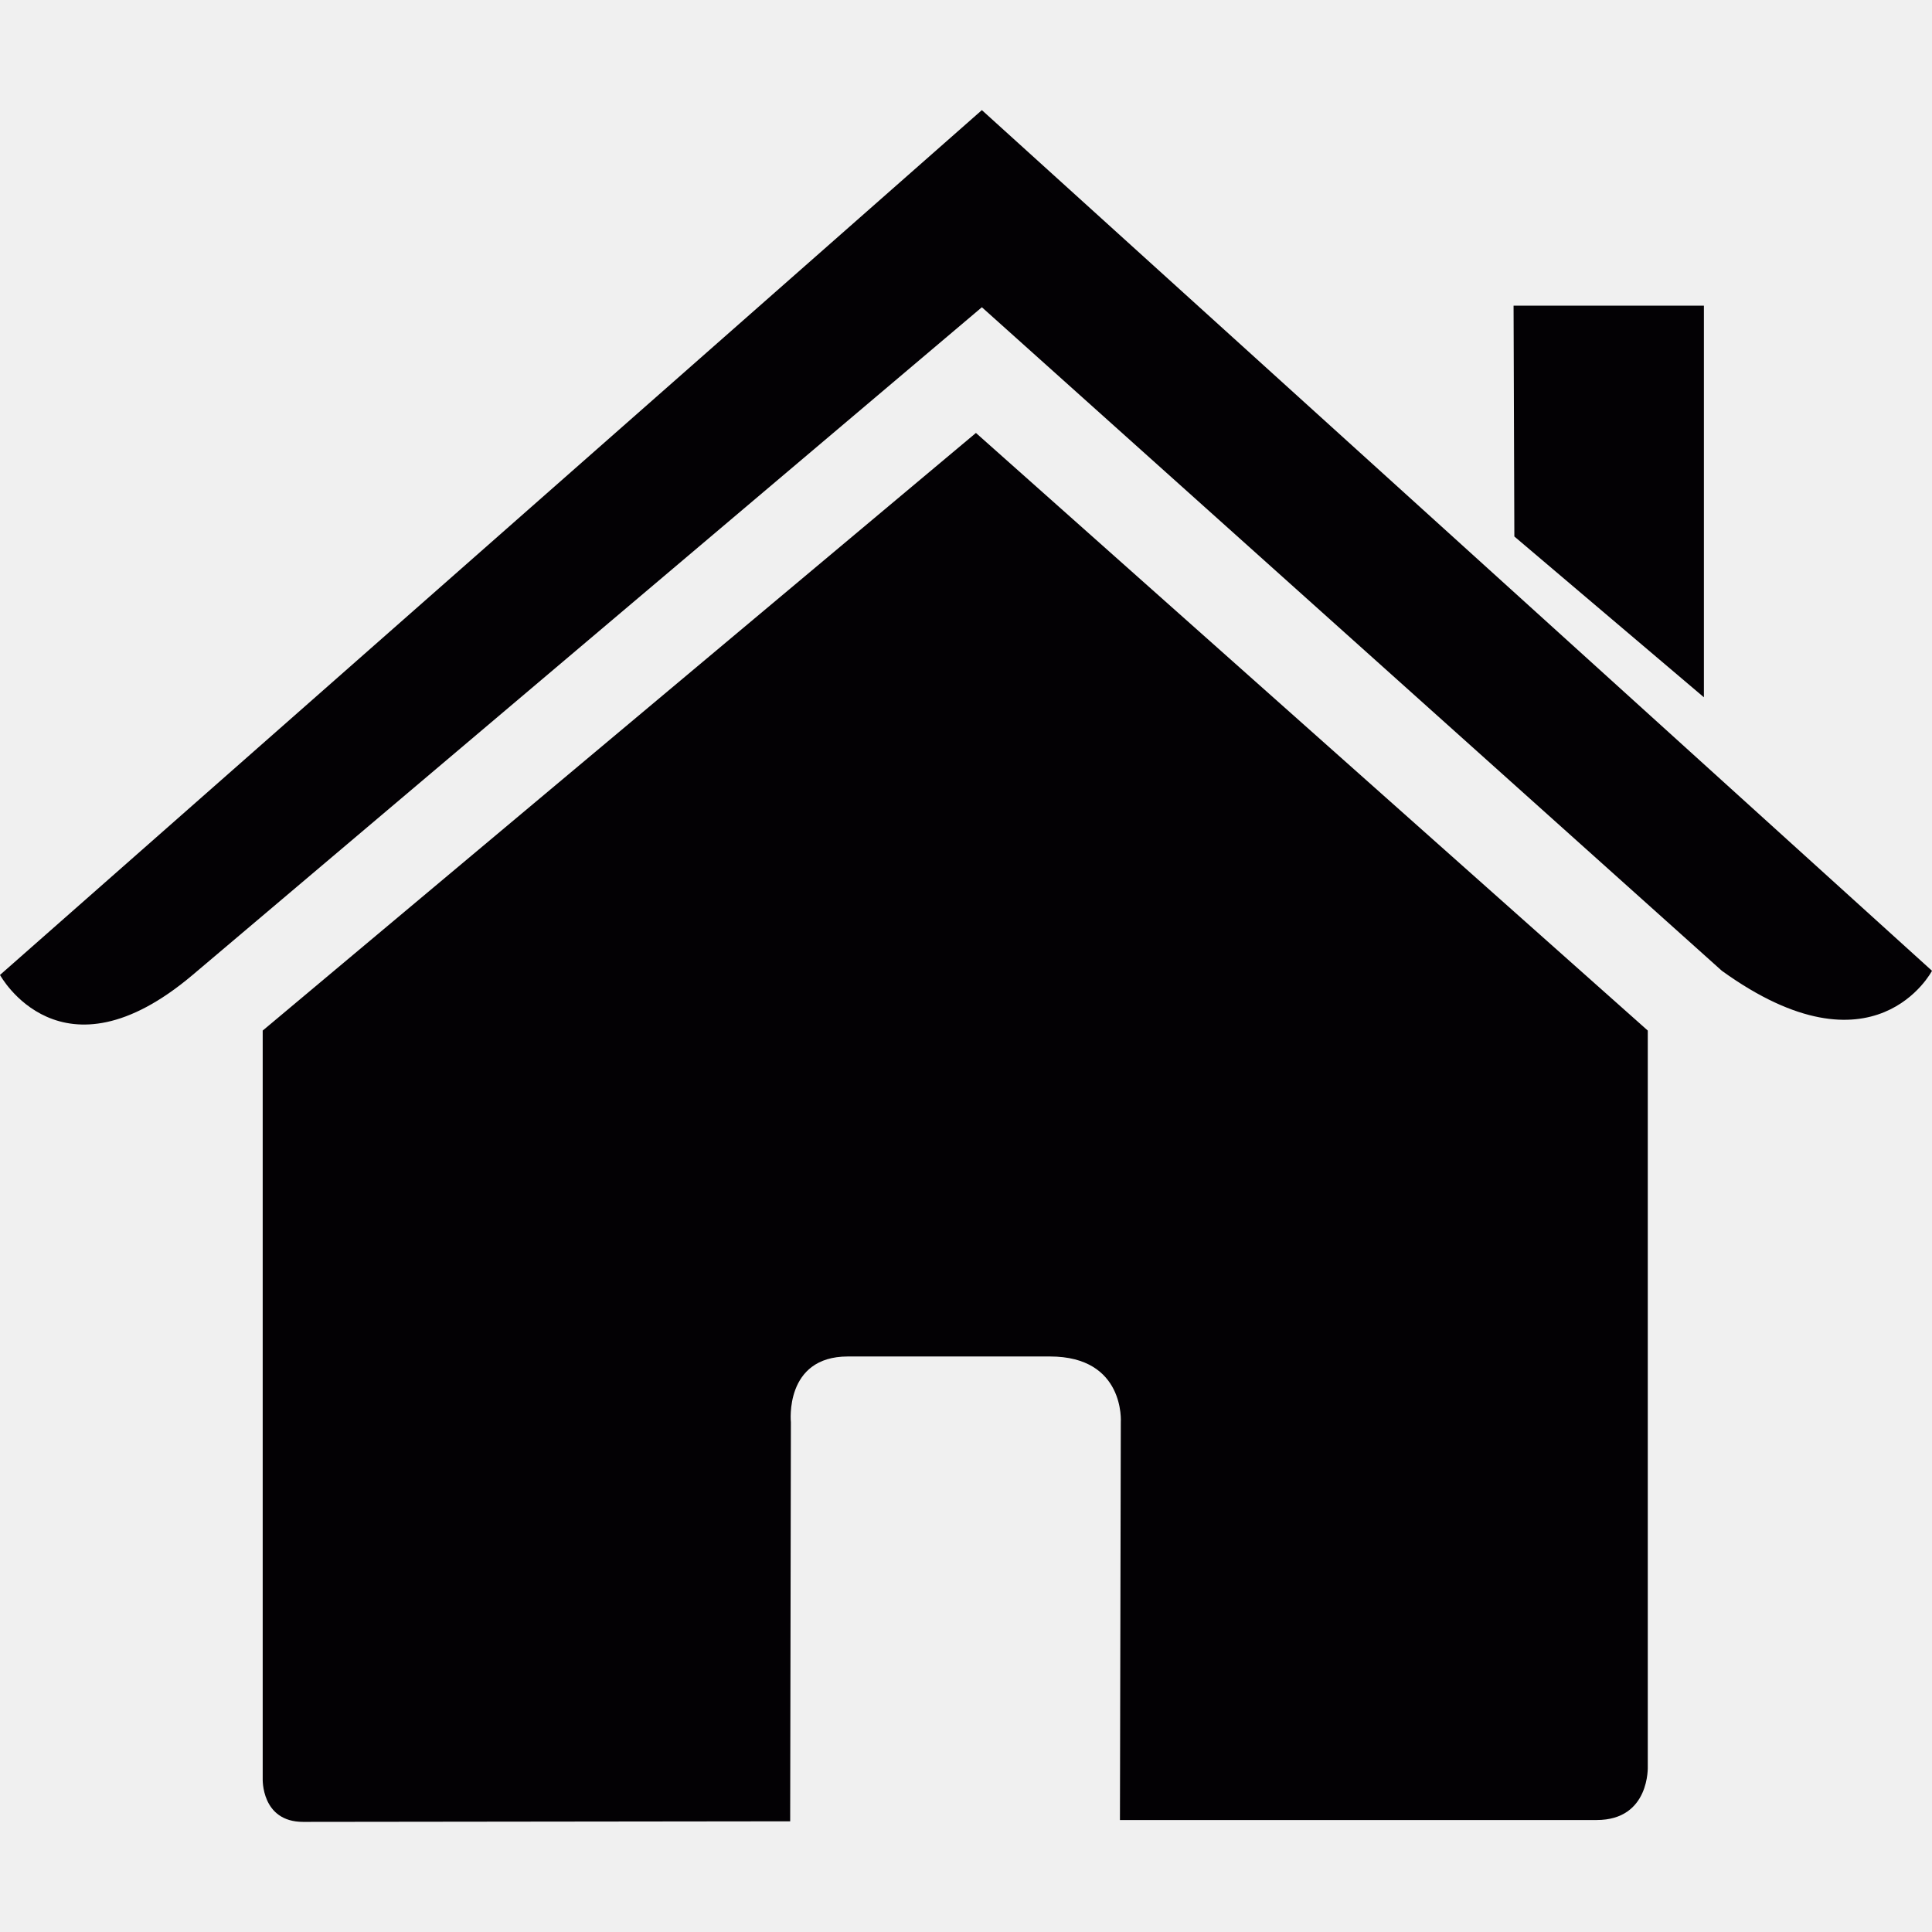
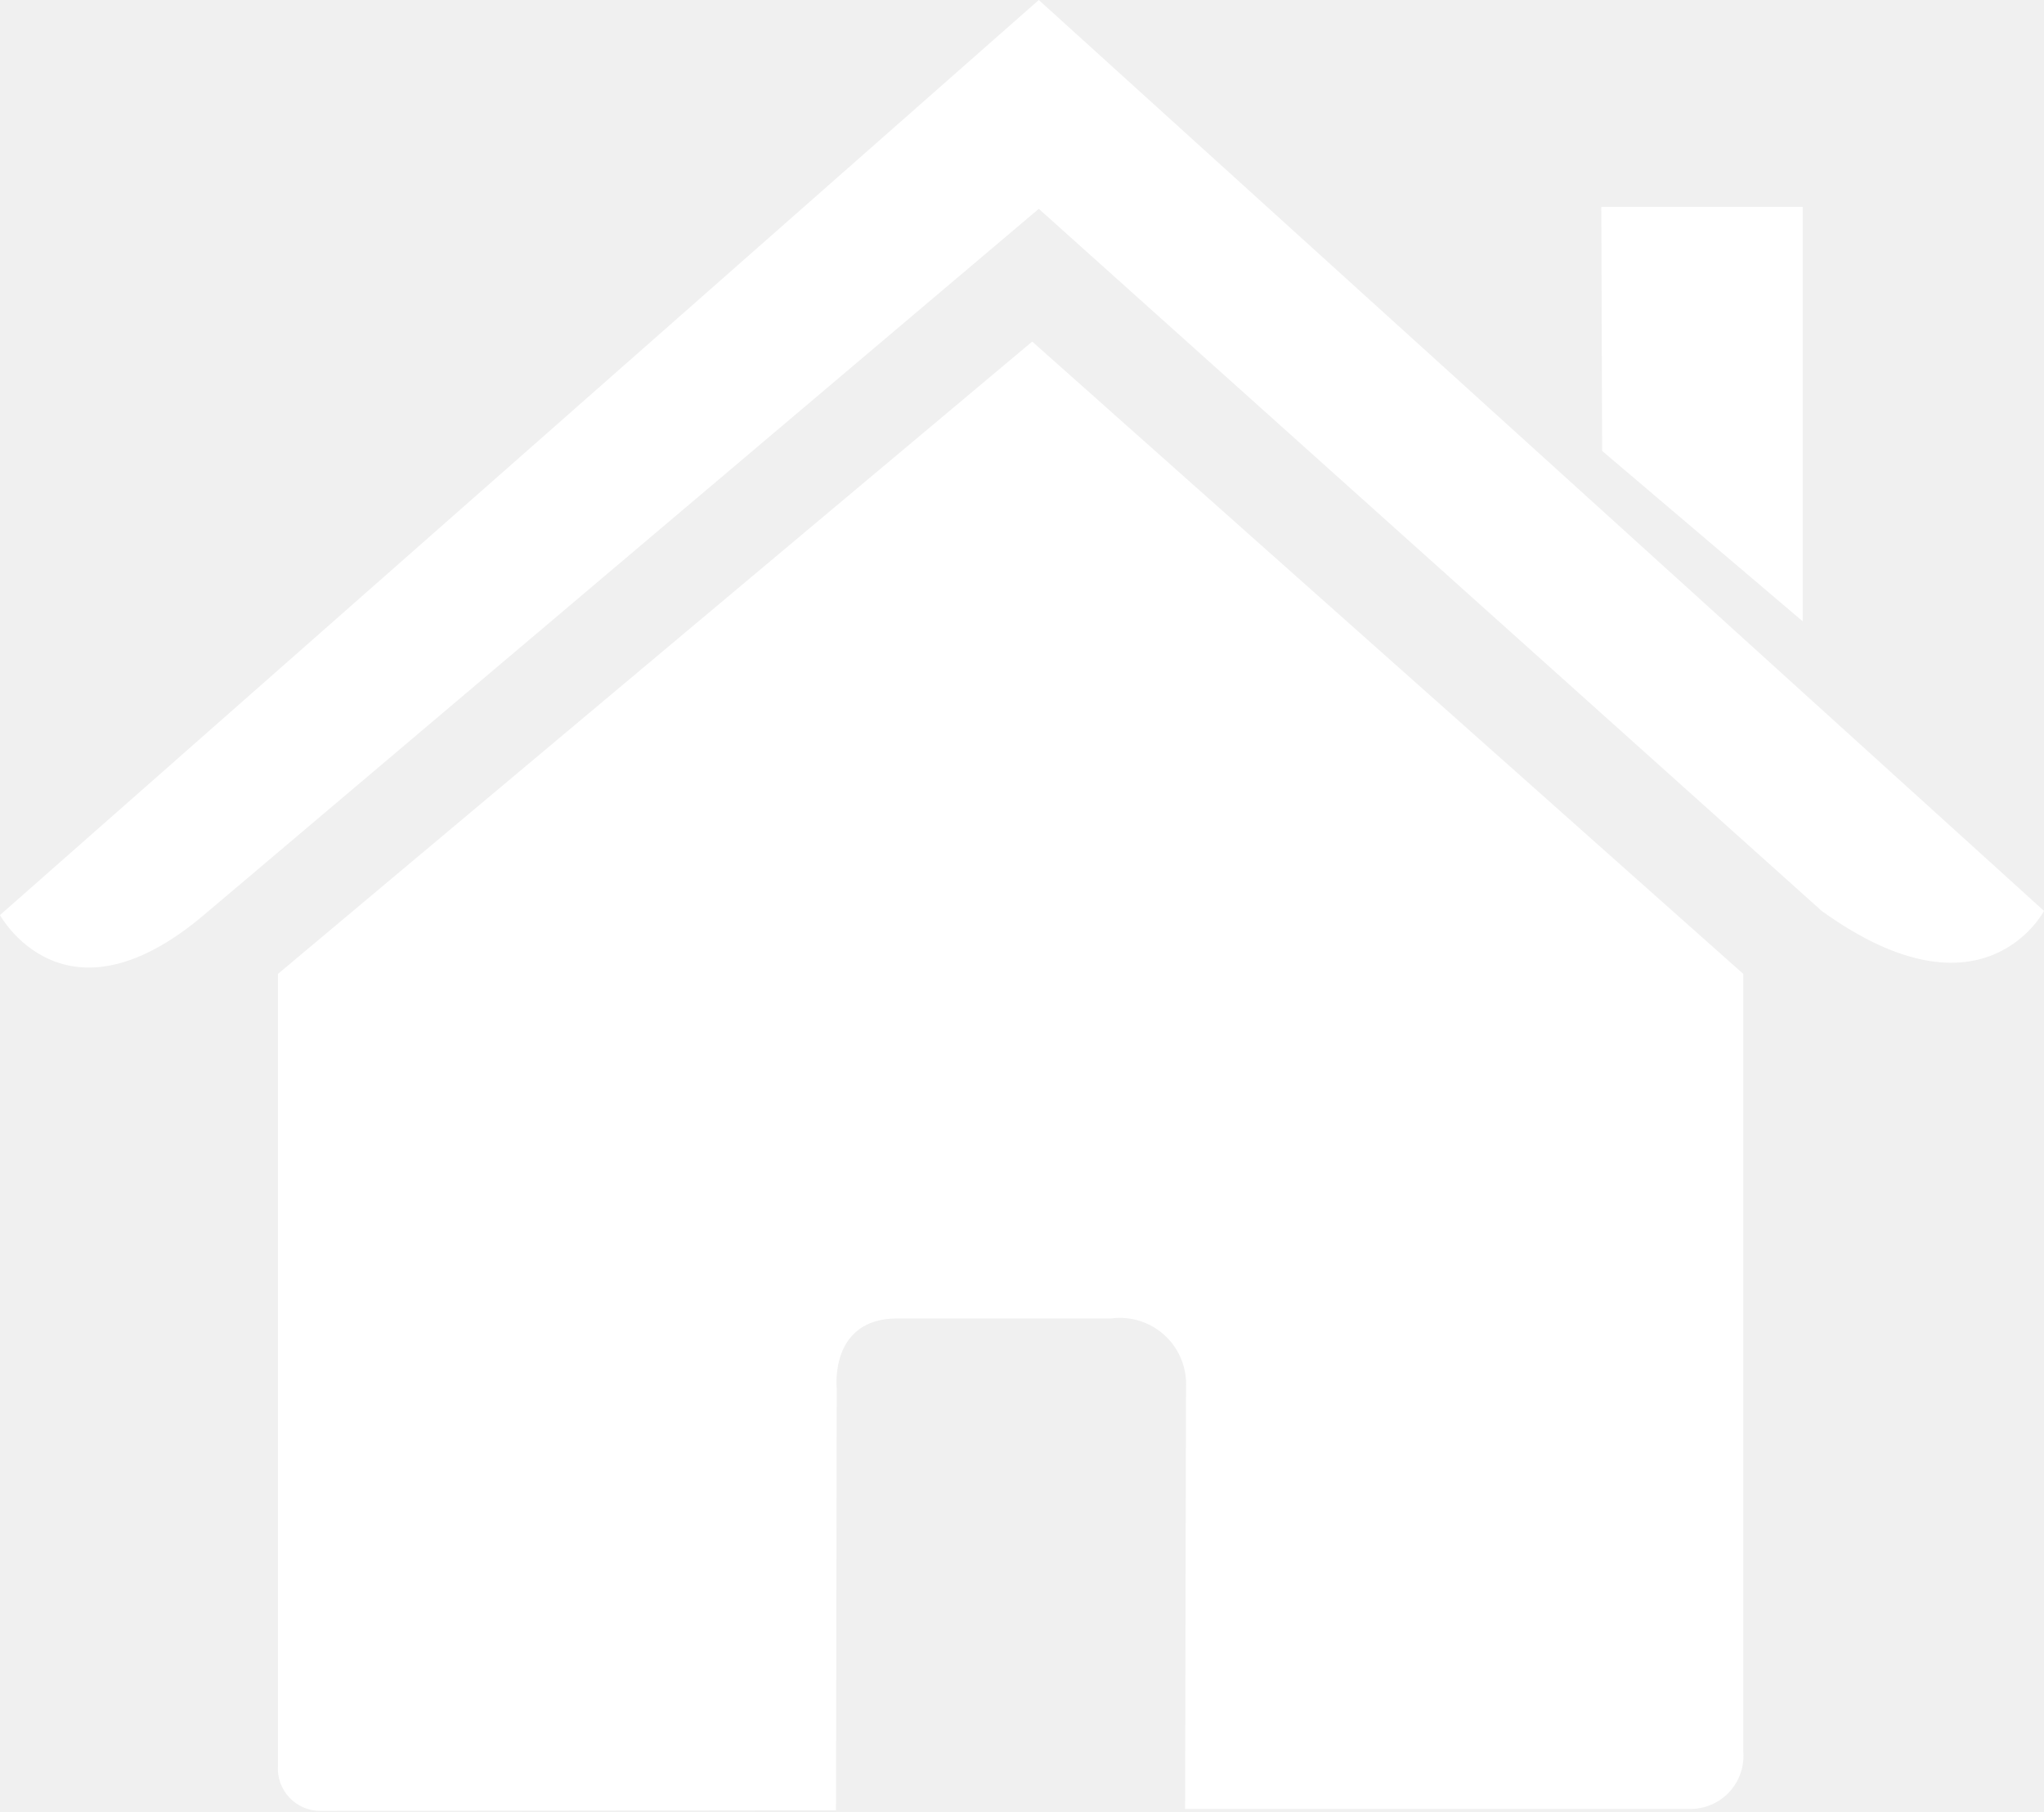
- <svg xmlns="http://www.w3.org/2000/svg" version="1.1" id="Capa_1" x="0px" y="0px" viewBox="0 0 27.02 27.02" style="enable-background:new 0 0 27.02 27.02;" xml:space="preserve">
-   <g>
-     <path style="fill:#030104;" d="M3.674,24.876c0,0-0.024,0.604,0.566,0.604c0.734,0,6.811-0.008,6.811-0.008l0.01-5.581   c0,0-0.096-0.92,0.797-0.92h2.826c1.056,0,0.991,0.92,0.991,0.92l-0.012,5.563c0,0,5.762,0,6.667,0   c0.749,0,0.715-0.752,0.715-0.752V14.413l-9.396-8.358l-9.975,8.358C3.674,14.413,3.674,24.876,3.674,24.876z" />
-     <path style="fill:#030104;" d="M0,13.635c0,0,0.847,1.561,2.694,0l11.038-9.338l10.349,9.28c2.138,1.542,2.939,0,2.939,0   L13.732,1.54L0,13.635z" />
-     <polygon style="fill:#030104;" points="23.83,4.275 21.168,4.275 21.179,7.503 23.83,9.752  " />
+ <svg xmlns="http://www.w3.org/2000/svg" width="27.02" height="23.94" viewBox="0 0 27.02 23.94">
+   <g id="Сгруппировать_7" data-name="Сгруппировать 7" transform="translate(-201 -680)">
+     <g id="home" transform="translate(201 678.46)">
+       <path id="Контур_11" data-name="Контур 11" d="M3.674,24.876a.561.561,0,0,0,.566.6l6.811-.008.01-5.581s-.1-.92.8-.92h2.826a.876.876,0,0,1,.991.92l-.012,5.563H22.33a.7.7,0,0,0,.715-.752V14.413l-9.4-8.358L3.674,14.413S3.674,24.876,3.674,24.876Z" fill="#fff" />
+       <path id="Контур_12" data-name="Контур 12" d="M0,13.635s.847,1.561,2.694,0L13.732,4.3l10.349,9.28c2.138,1.542,2.939,0,2.939,0L13.732,1.54Z" fill="#fff" />
+       <path id="Контур_13" data-name="Контур 13" d="M23.83,4.275H21.168L21.179,7.5,23.83,9.752Z" fill="#fff" />
+     </g>
  </g>
-   <g>
- </g>
-   <g>
- </g>
-   <g>
- </g>
-   <g>
- </g>
-   <g>
- </g>
-   <g>
- </g>
-   <g>
- </g>
-   <g>
- </g>
-   <g>
- </g>
-   <g>
- </g>
-   <g>
- </g>
-   <g>
- </g>
-   <g>
- </g>
-   <g>
- </g>
-   <g>
- </g>
</svg>
